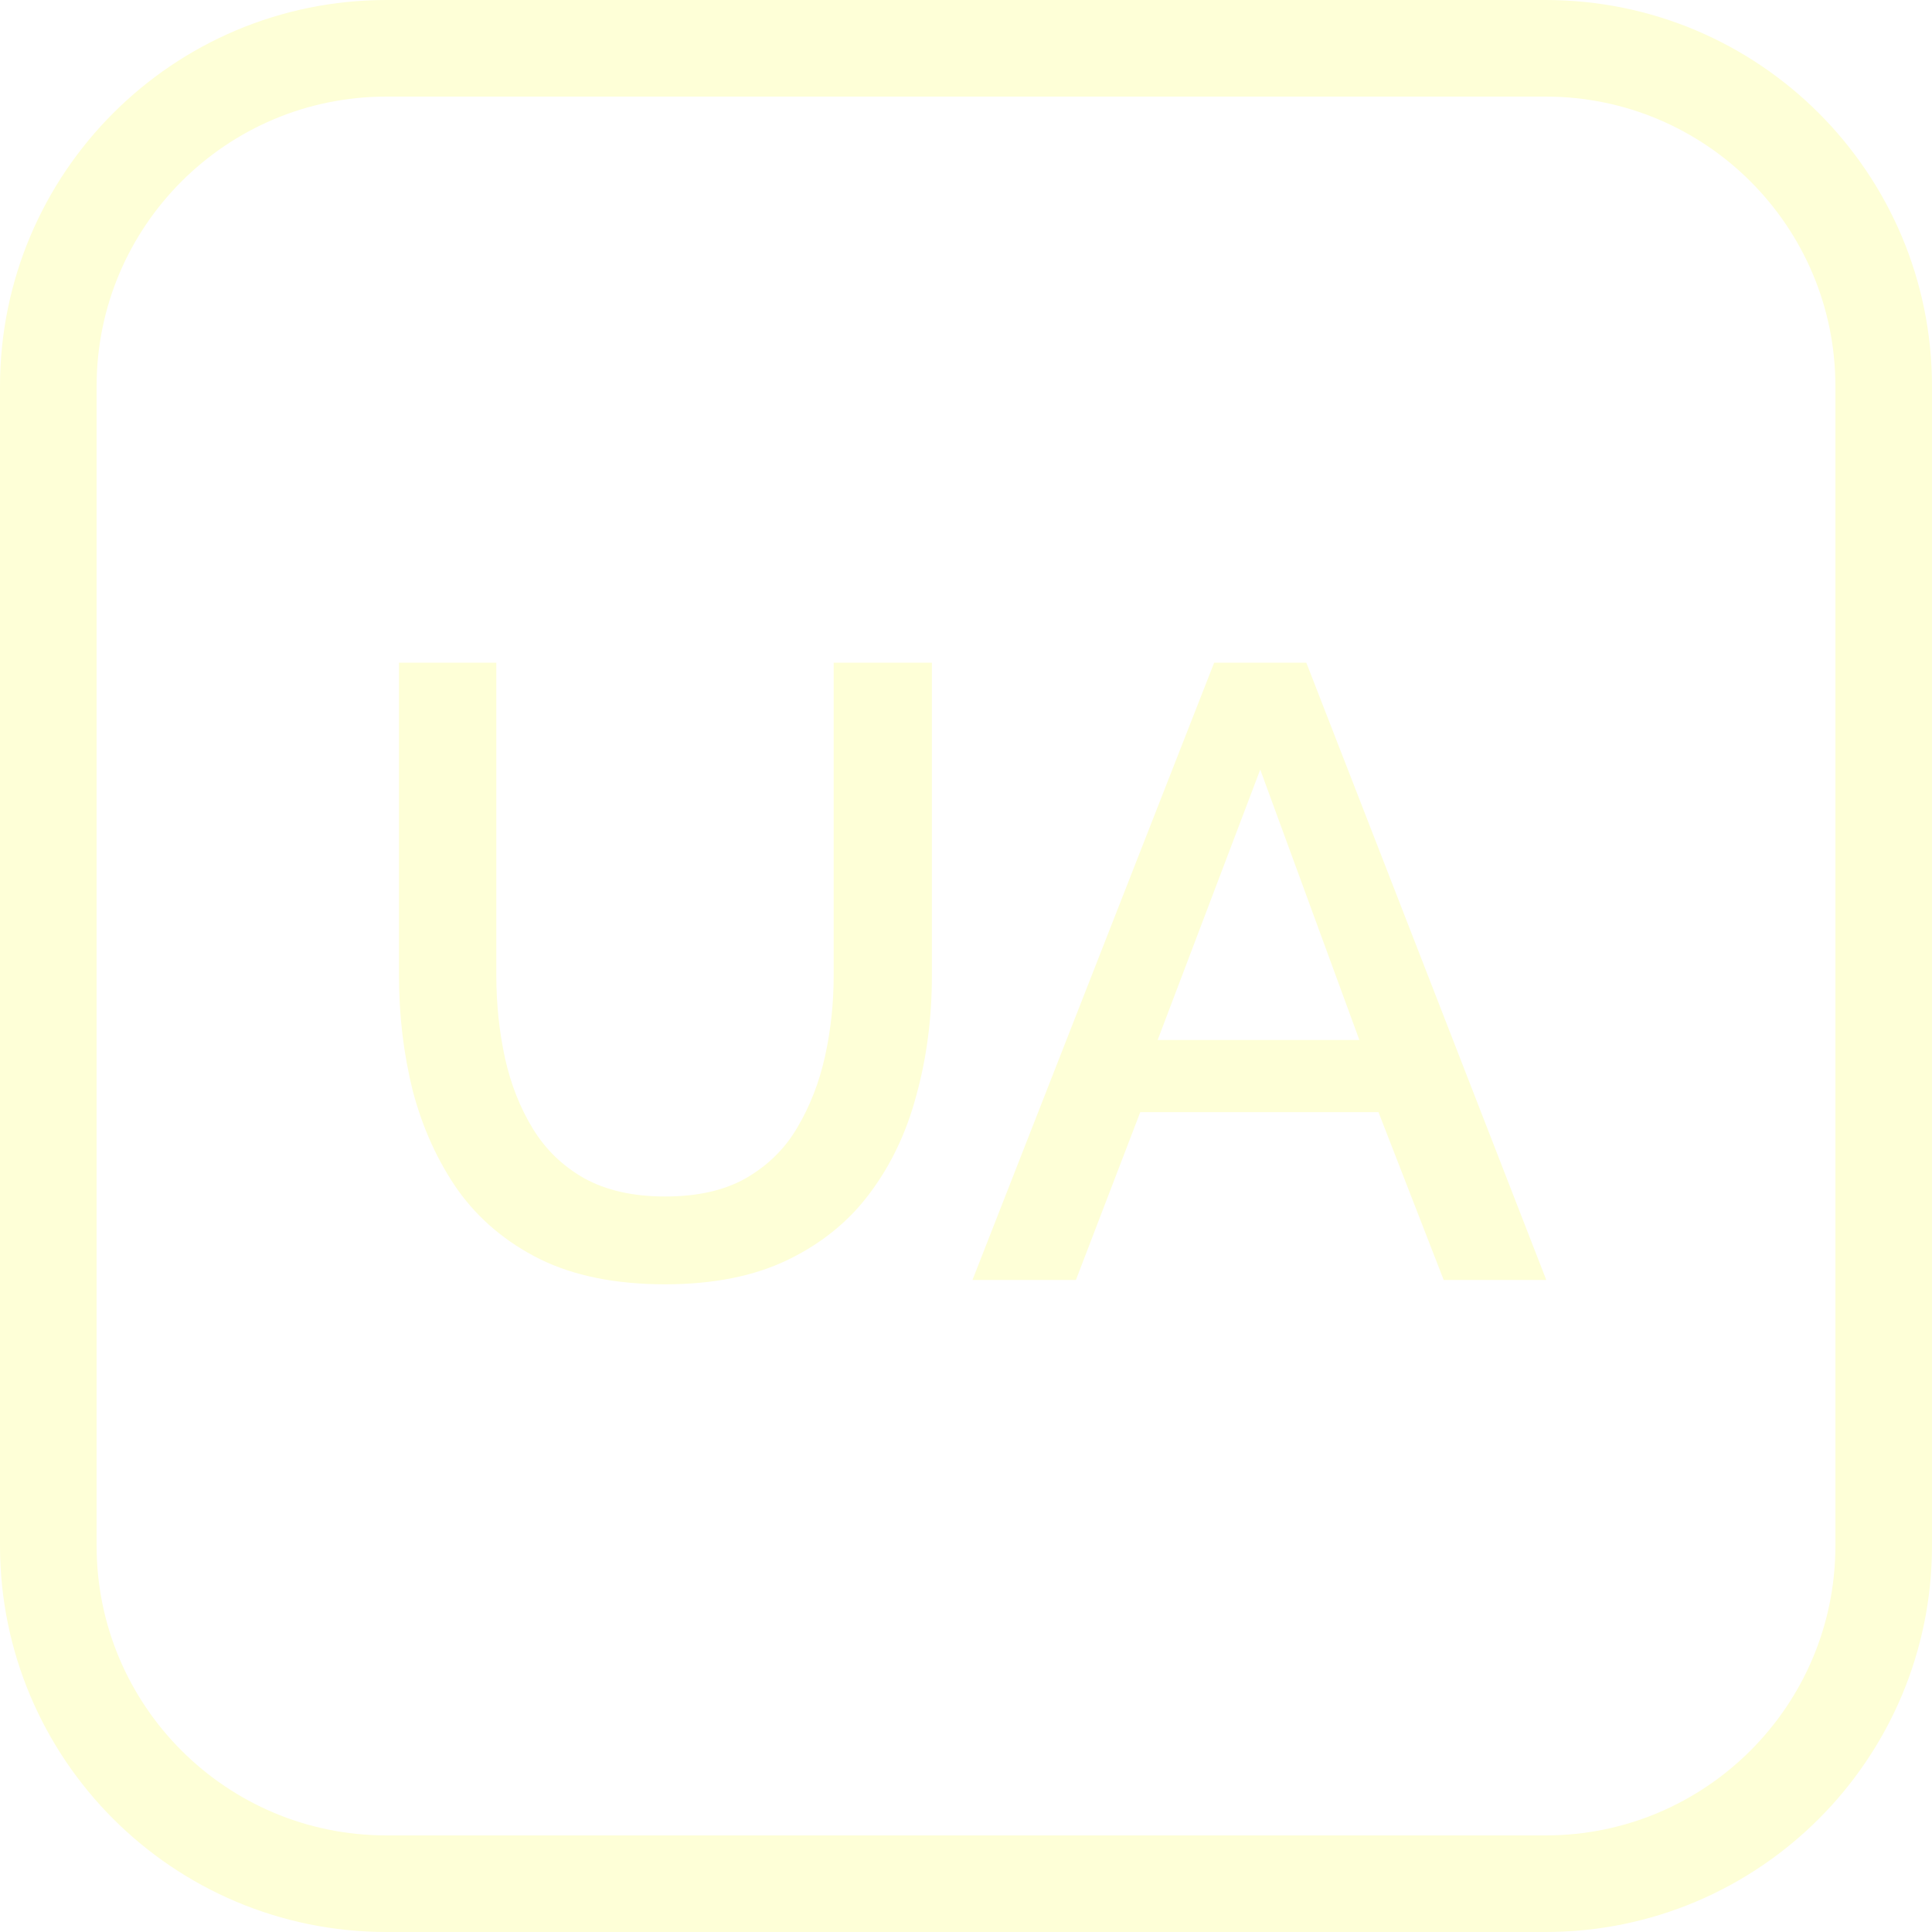
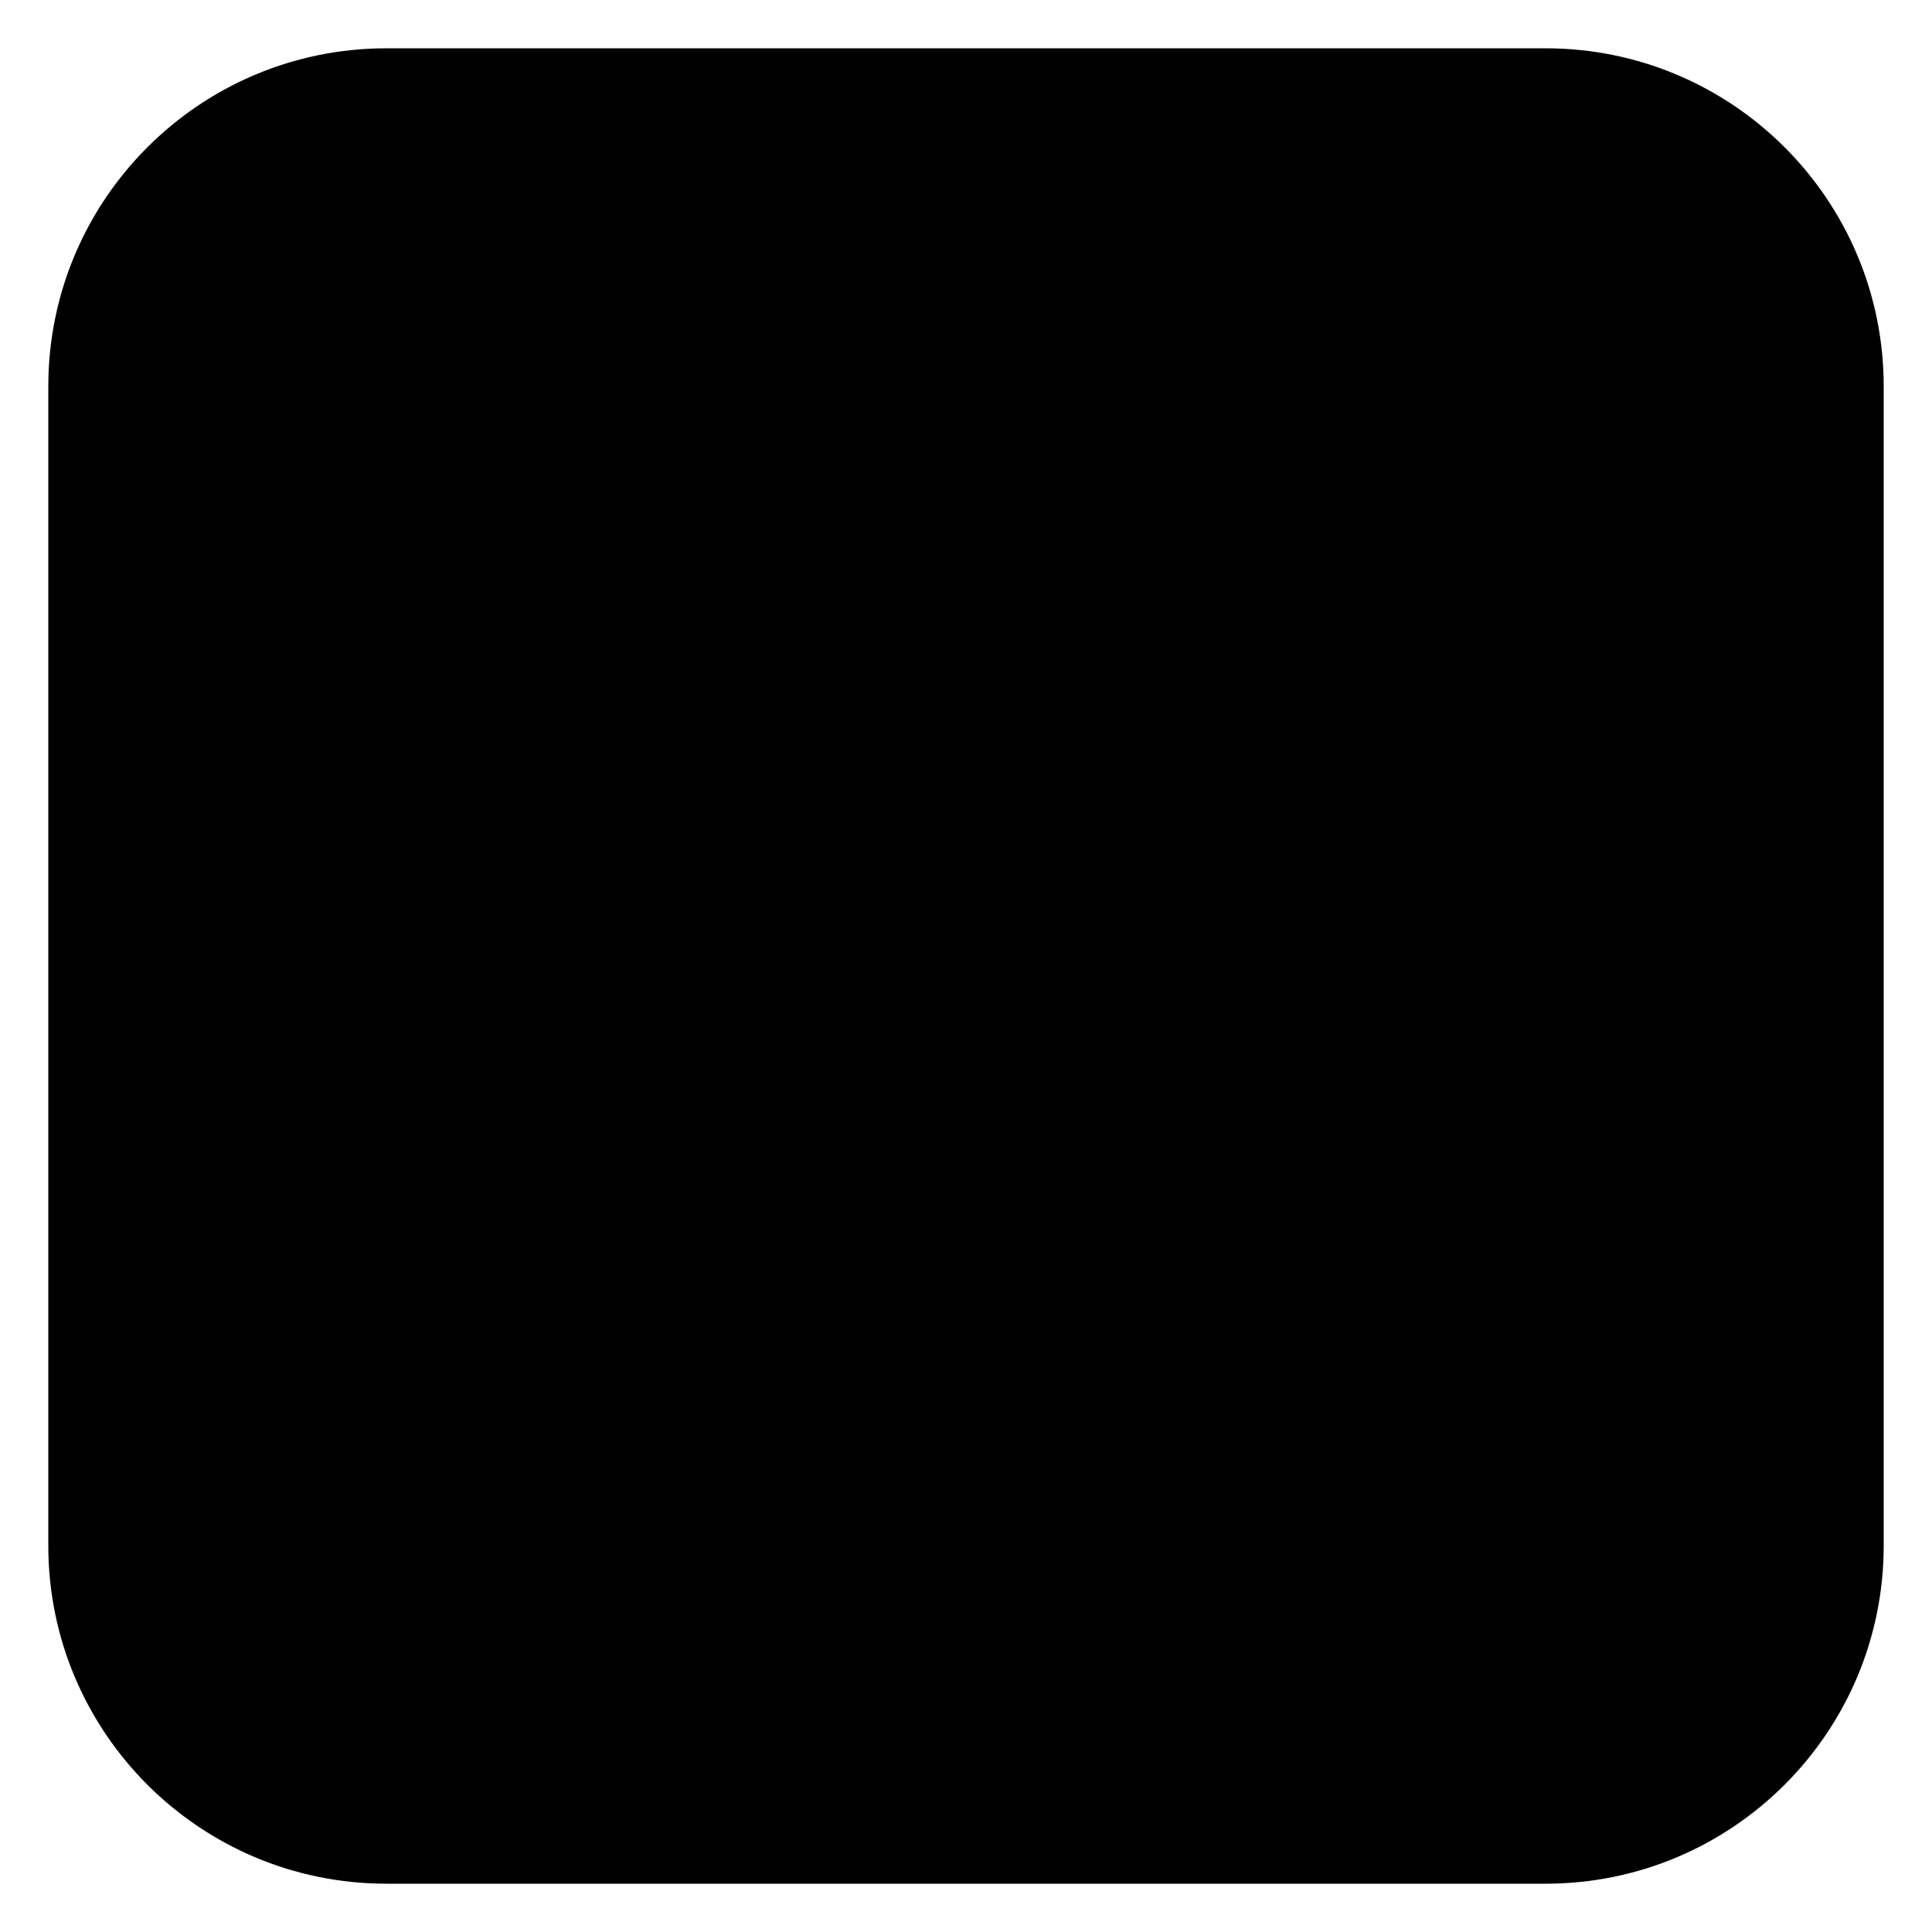
- <svg xmlns="http://www.w3.org/2000/svg" viewBox="0 0 40 40" fill="none">
-   <rect x="1" y="1" width="38" height="38" rx="7" stroke="#FEFFD7" stroke-width="2" />
-   <path d="M13.768 26.59C12.748 26.59 11.884 26.416 11.176 26.068C10.48 25.72 9.916 25.246 9.484 24.646C9.064 24.046 8.752 23.362 8.548 22.594C8.356 21.826 8.26 21.028 8.26 20.2V13.72H10.276V20.2C10.276 20.788 10.336 21.358 10.456 21.91C10.576 22.45 10.768 22.936 11.032 23.368C11.296 23.8 11.65 24.142 12.094 24.394C12.55 24.646 13.108 24.772 13.768 24.772C14.44 24.772 14.998 24.646 15.442 24.394C15.898 24.13 16.252 23.782 16.504 23.35C16.768 22.906 16.96 22.414 17.08 21.874C17.2 21.334 17.26 20.776 17.26 20.2V13.72H19.294V20.2C19.294 21.076 19.186 21.904 18.97 22.684C18.766 23.452 18.442 24.13 17.998 24.718C17.566 25.294 17.002 25.75 16.306 26.086C15.61 26.422 14.764 26.59 13.768 26.59ZM25.138 13.72H27.046L32.014 26.5H29.89L28.54 23.026H23.608L22.276 26.5H20.134L25.138 13.72ZM28.144 21.532L26.092 15.934L23.968 21.532H28.144Z" fill="#FEFFD7" />
+ <svg viewBox="0 0 40 40">
+   <rect x="1" y="1" width="38" height="38" rx="7" />
+   <path d="M13.768 26.59C12.748 26.59 11.884 26.416 11.176 26.068C10.48 25.72 9.916 25.246 9.484 24.646C9.064 24.046 8.752 23.362 8.548 22.594C8.356 21.826 8.26 21.028 8.26 20.2V13.72H10.276V20.2C10.276 20.788 10.336 21.358 10.456 21.91C10.576 22.45 10.768 22.936 11.032 23.368C11.296 23.8 11.65 24.142 12.094 24.394C12.55 24.646 13.108 24.772 13.768 24.772C14.44 24.772 14.998 24.646 15.442 24.394C15.898 24.13 16.252 23.782 16.504 23.35C16.768 22.906 16.96 22.414 17.08 21.874C17.2 21.334 17.26 20.776 17.26 20.2V13.72H19.294V20.2C19.294 21.076 19.186 21.904 18.97 22.684C18.766 23.452 18.442 24.13 17.998 24.718C17.566 25.294 17.002 25.75 16.306 26.086C15.61 26.422 14.764 26.59 13.768 26.59ZM25.138 13.72H27.046L32.014 26.5H29.89L28.54 23.026H23.608L22.276 26.5H20.134L25.138 13.72ZM28.144 21.532L26.092 15.934L23.968 21.532H28.144Z" />
</svg>
